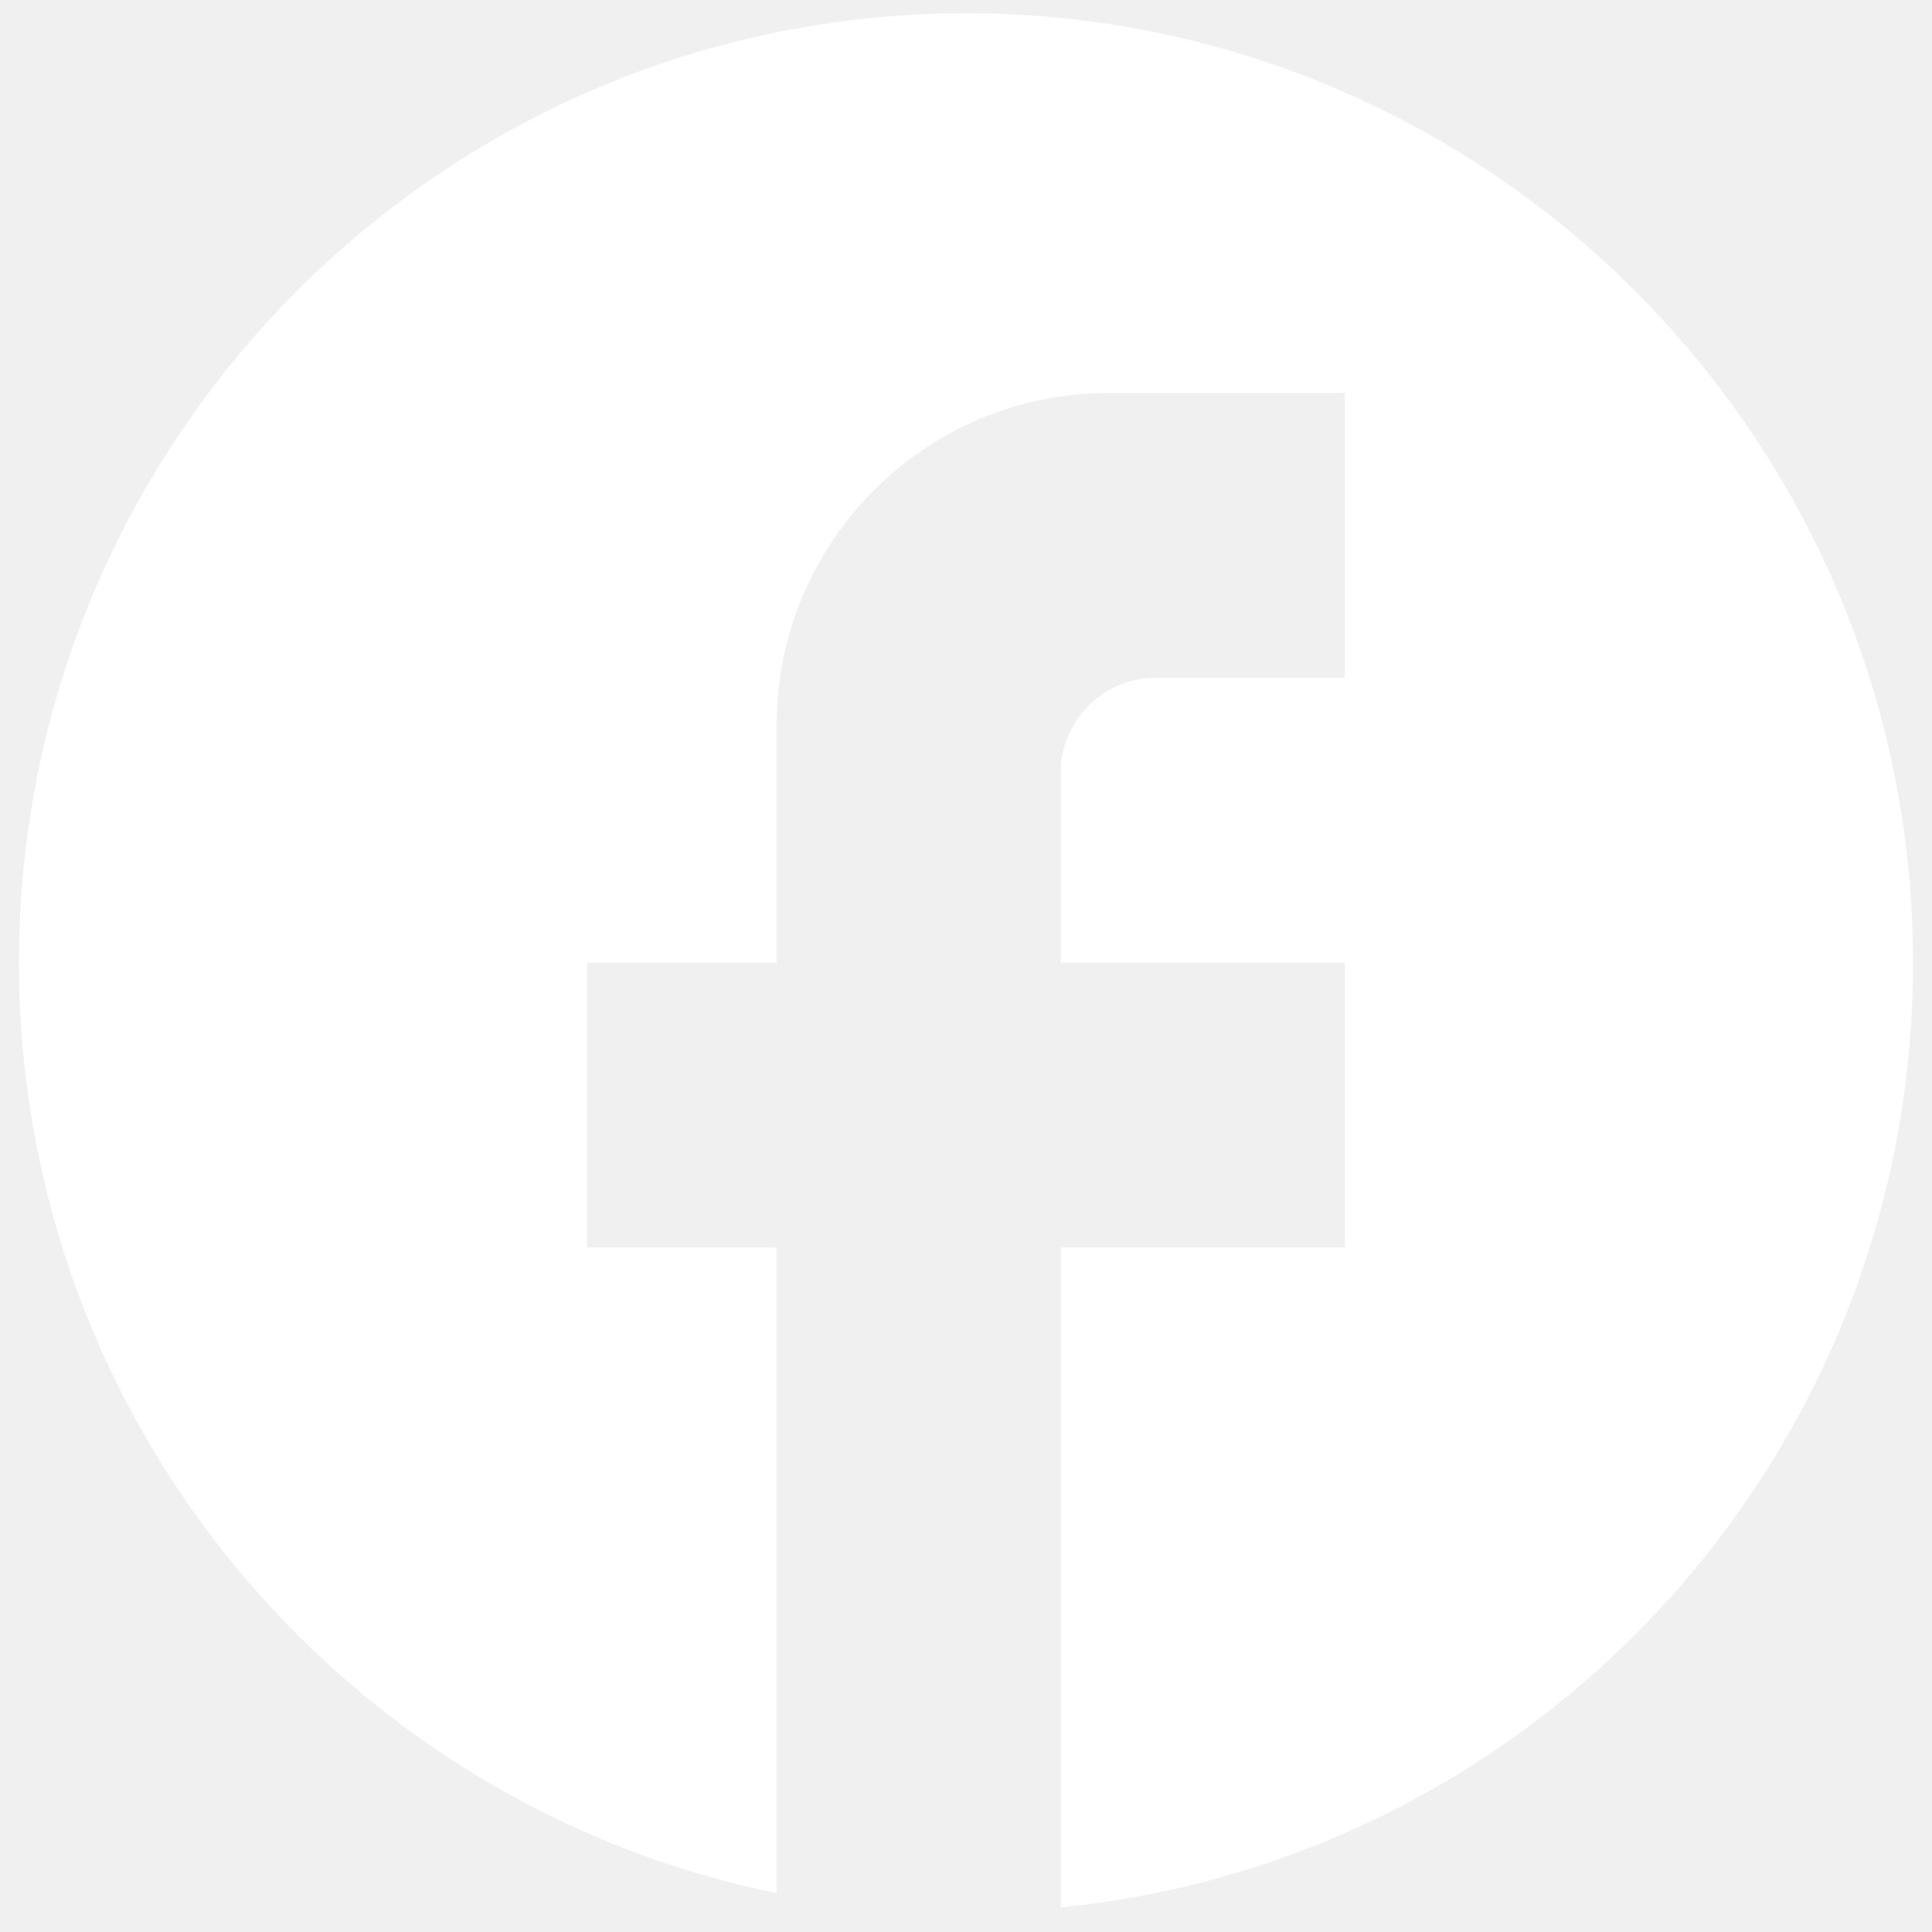
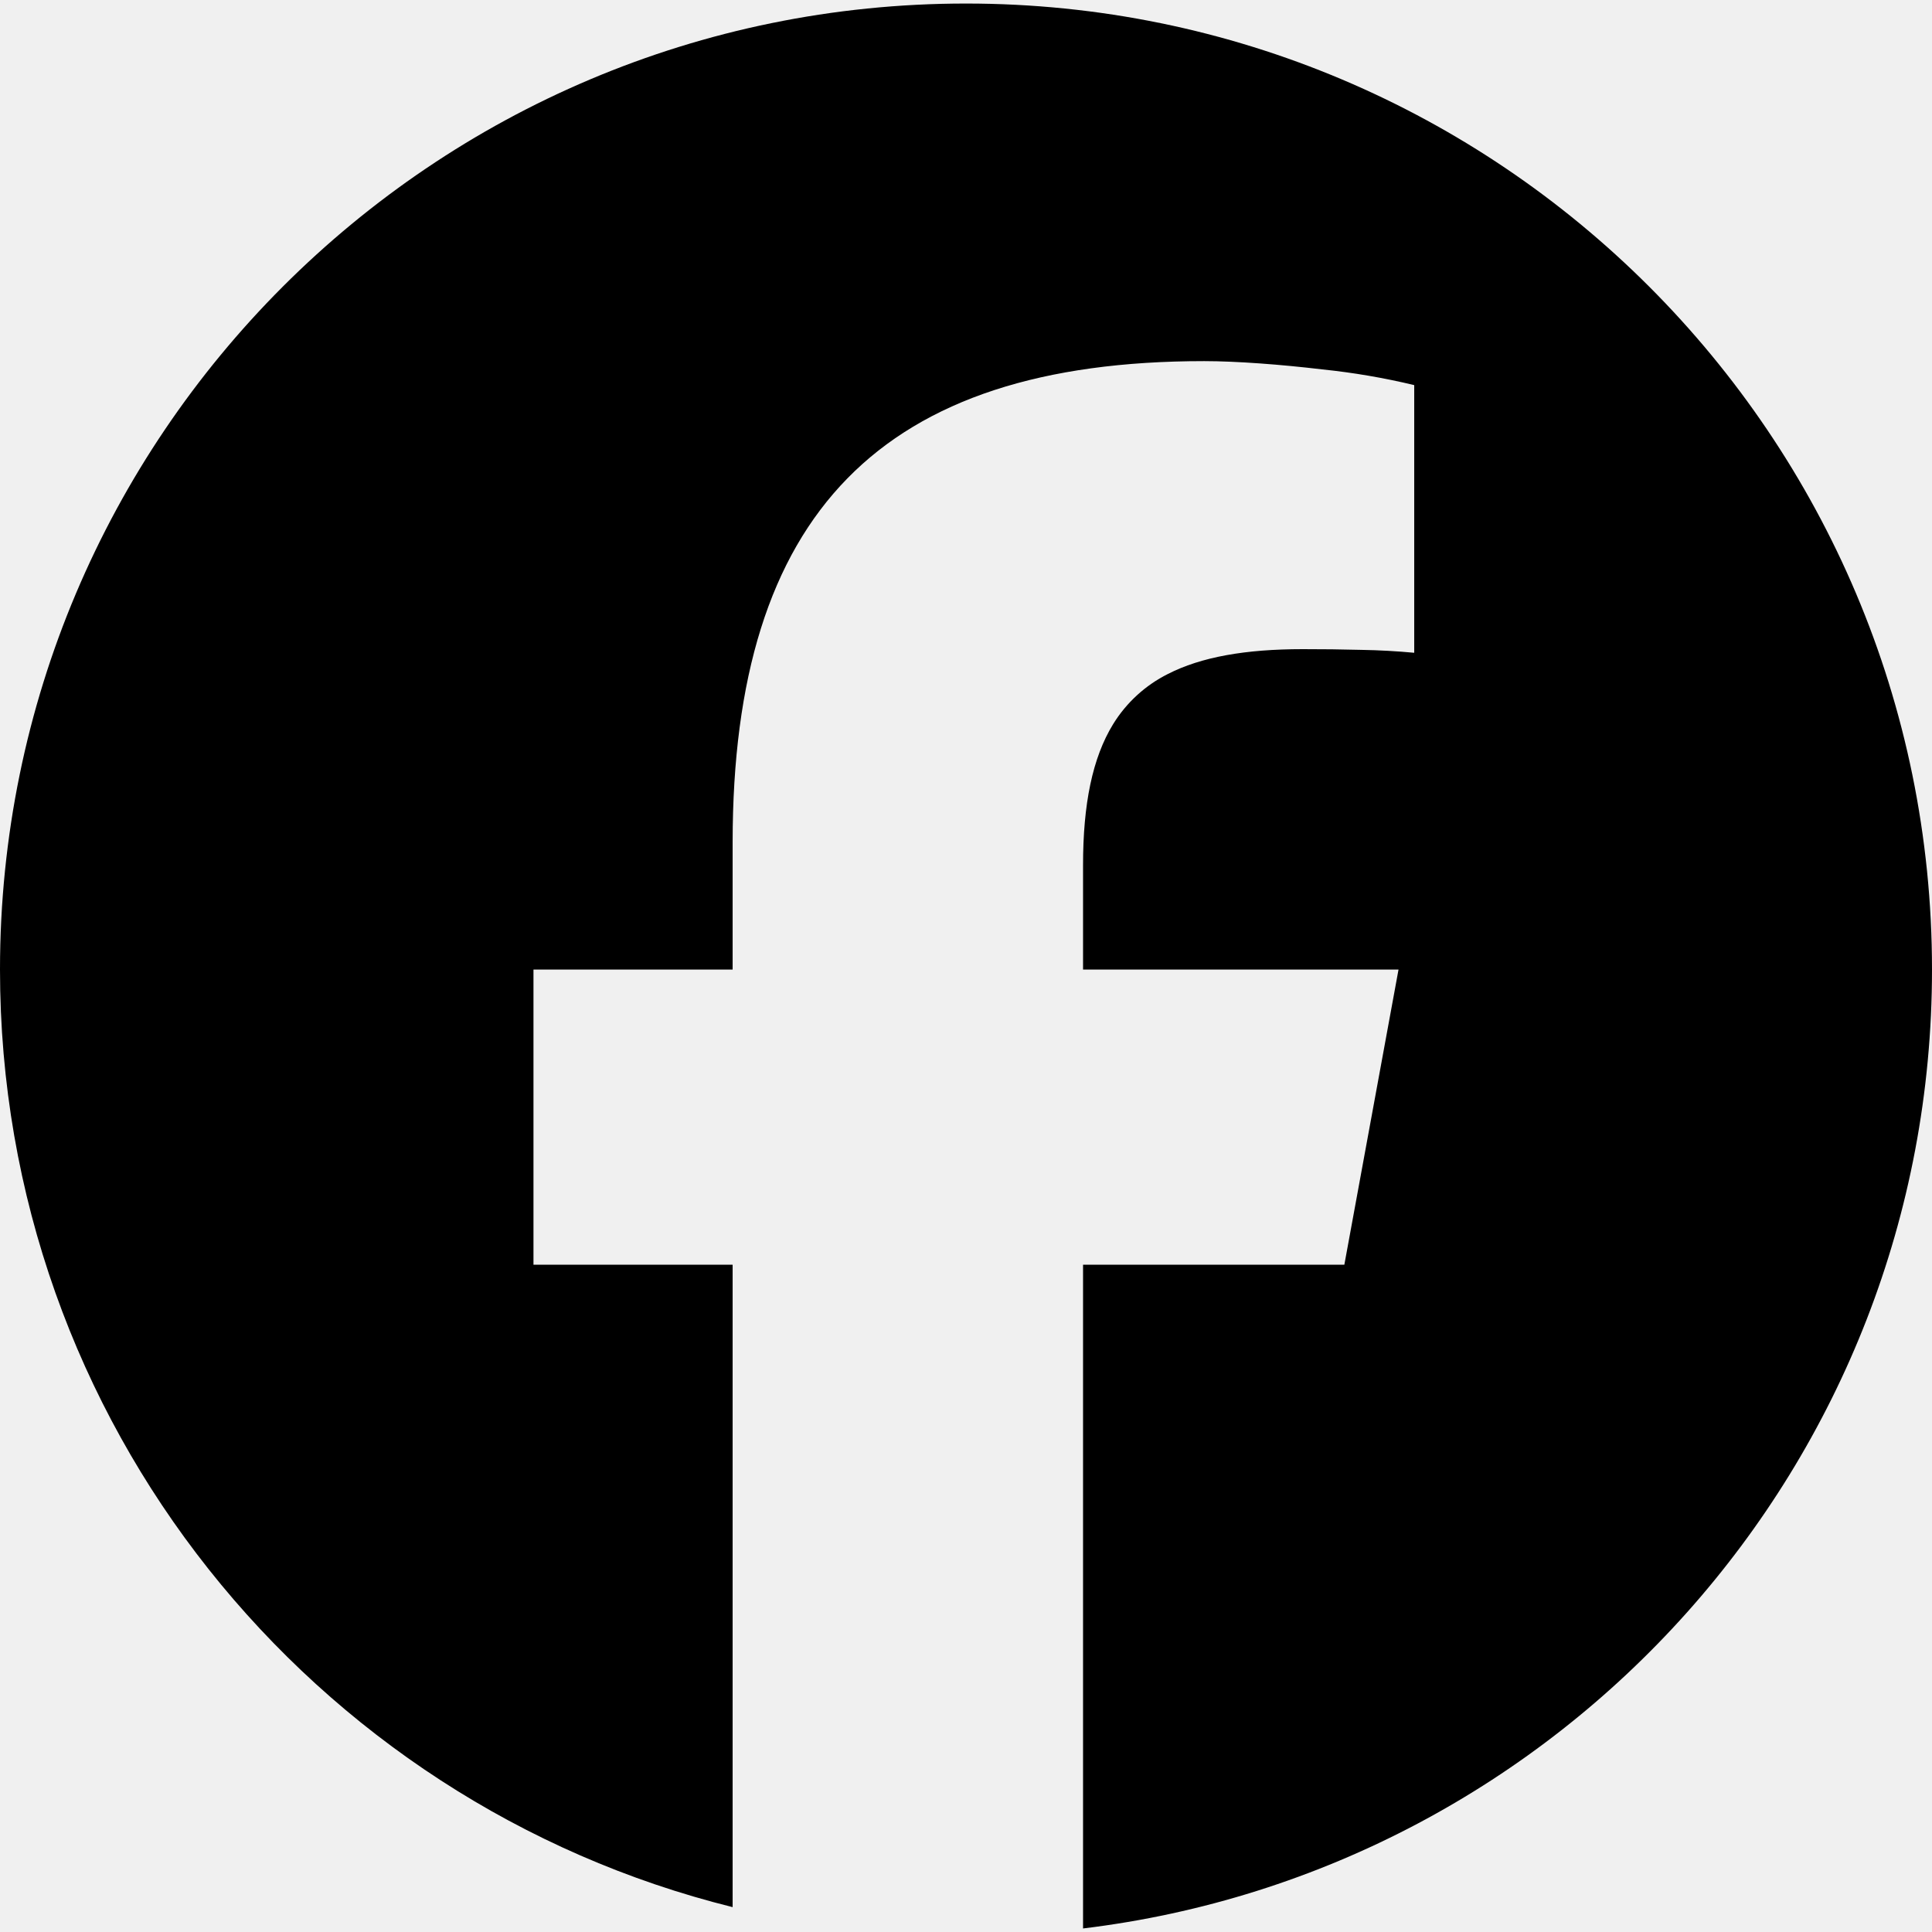
- <svg xmlns="http://www.w3.org/2000/svg" width="51" height="51" viewBox="0 0 51 51" fill="none">
-   <path d="M50.5 25.413C50.5 11.578 39.3 0.35 25.5 0.35C11.7 0.35 0.5 11.578 0.5 25.413C0.5 37.543 9.1 47.643 20.5 49.974V32.931H15.5V25.413H20.5V19.147C20.5 14.31 24.425 10.375 29.25 10.375H35.5V17.894H30.5C29.125 17.894 28 19.022 28 20.4V25.413H35.5V32.931H28V50.35C40.625 49.097 50.5 38.42 50.5 25.413Z" fill="white" />
+ <svg xmlns="http://www.w3.org/2000/svg" role="img" viewBox="0 0 24 24">
+   <path d="M9.101 23.691v-7.98H6.627v-3.667h2.474v-1.58c0-4.085 1.848-5.978 5.858-5.978.401 0 .955.042 1.468.103a8.68 8.68 0 0 1 1.141.195v3.325a8.623 8.623 0 0 0-.653-.036 26.805 26.805 0 0 0-.733-.009c-.707 0-1.259.096-1.675.309a1.686 1.686 0 0 0-.679.622c-.258.42-.374.995-.374 1.752v1.297h3.919l-.386 2.103-.287 1.564h-3.246v8.245C19.396 23.238 24 18.179 24 12.044c0-6.627-5.373-12-12-12s-12 5.373-12 12c0 5.628 3.874 10.35 9.101 11.647Z" />
</svg>
